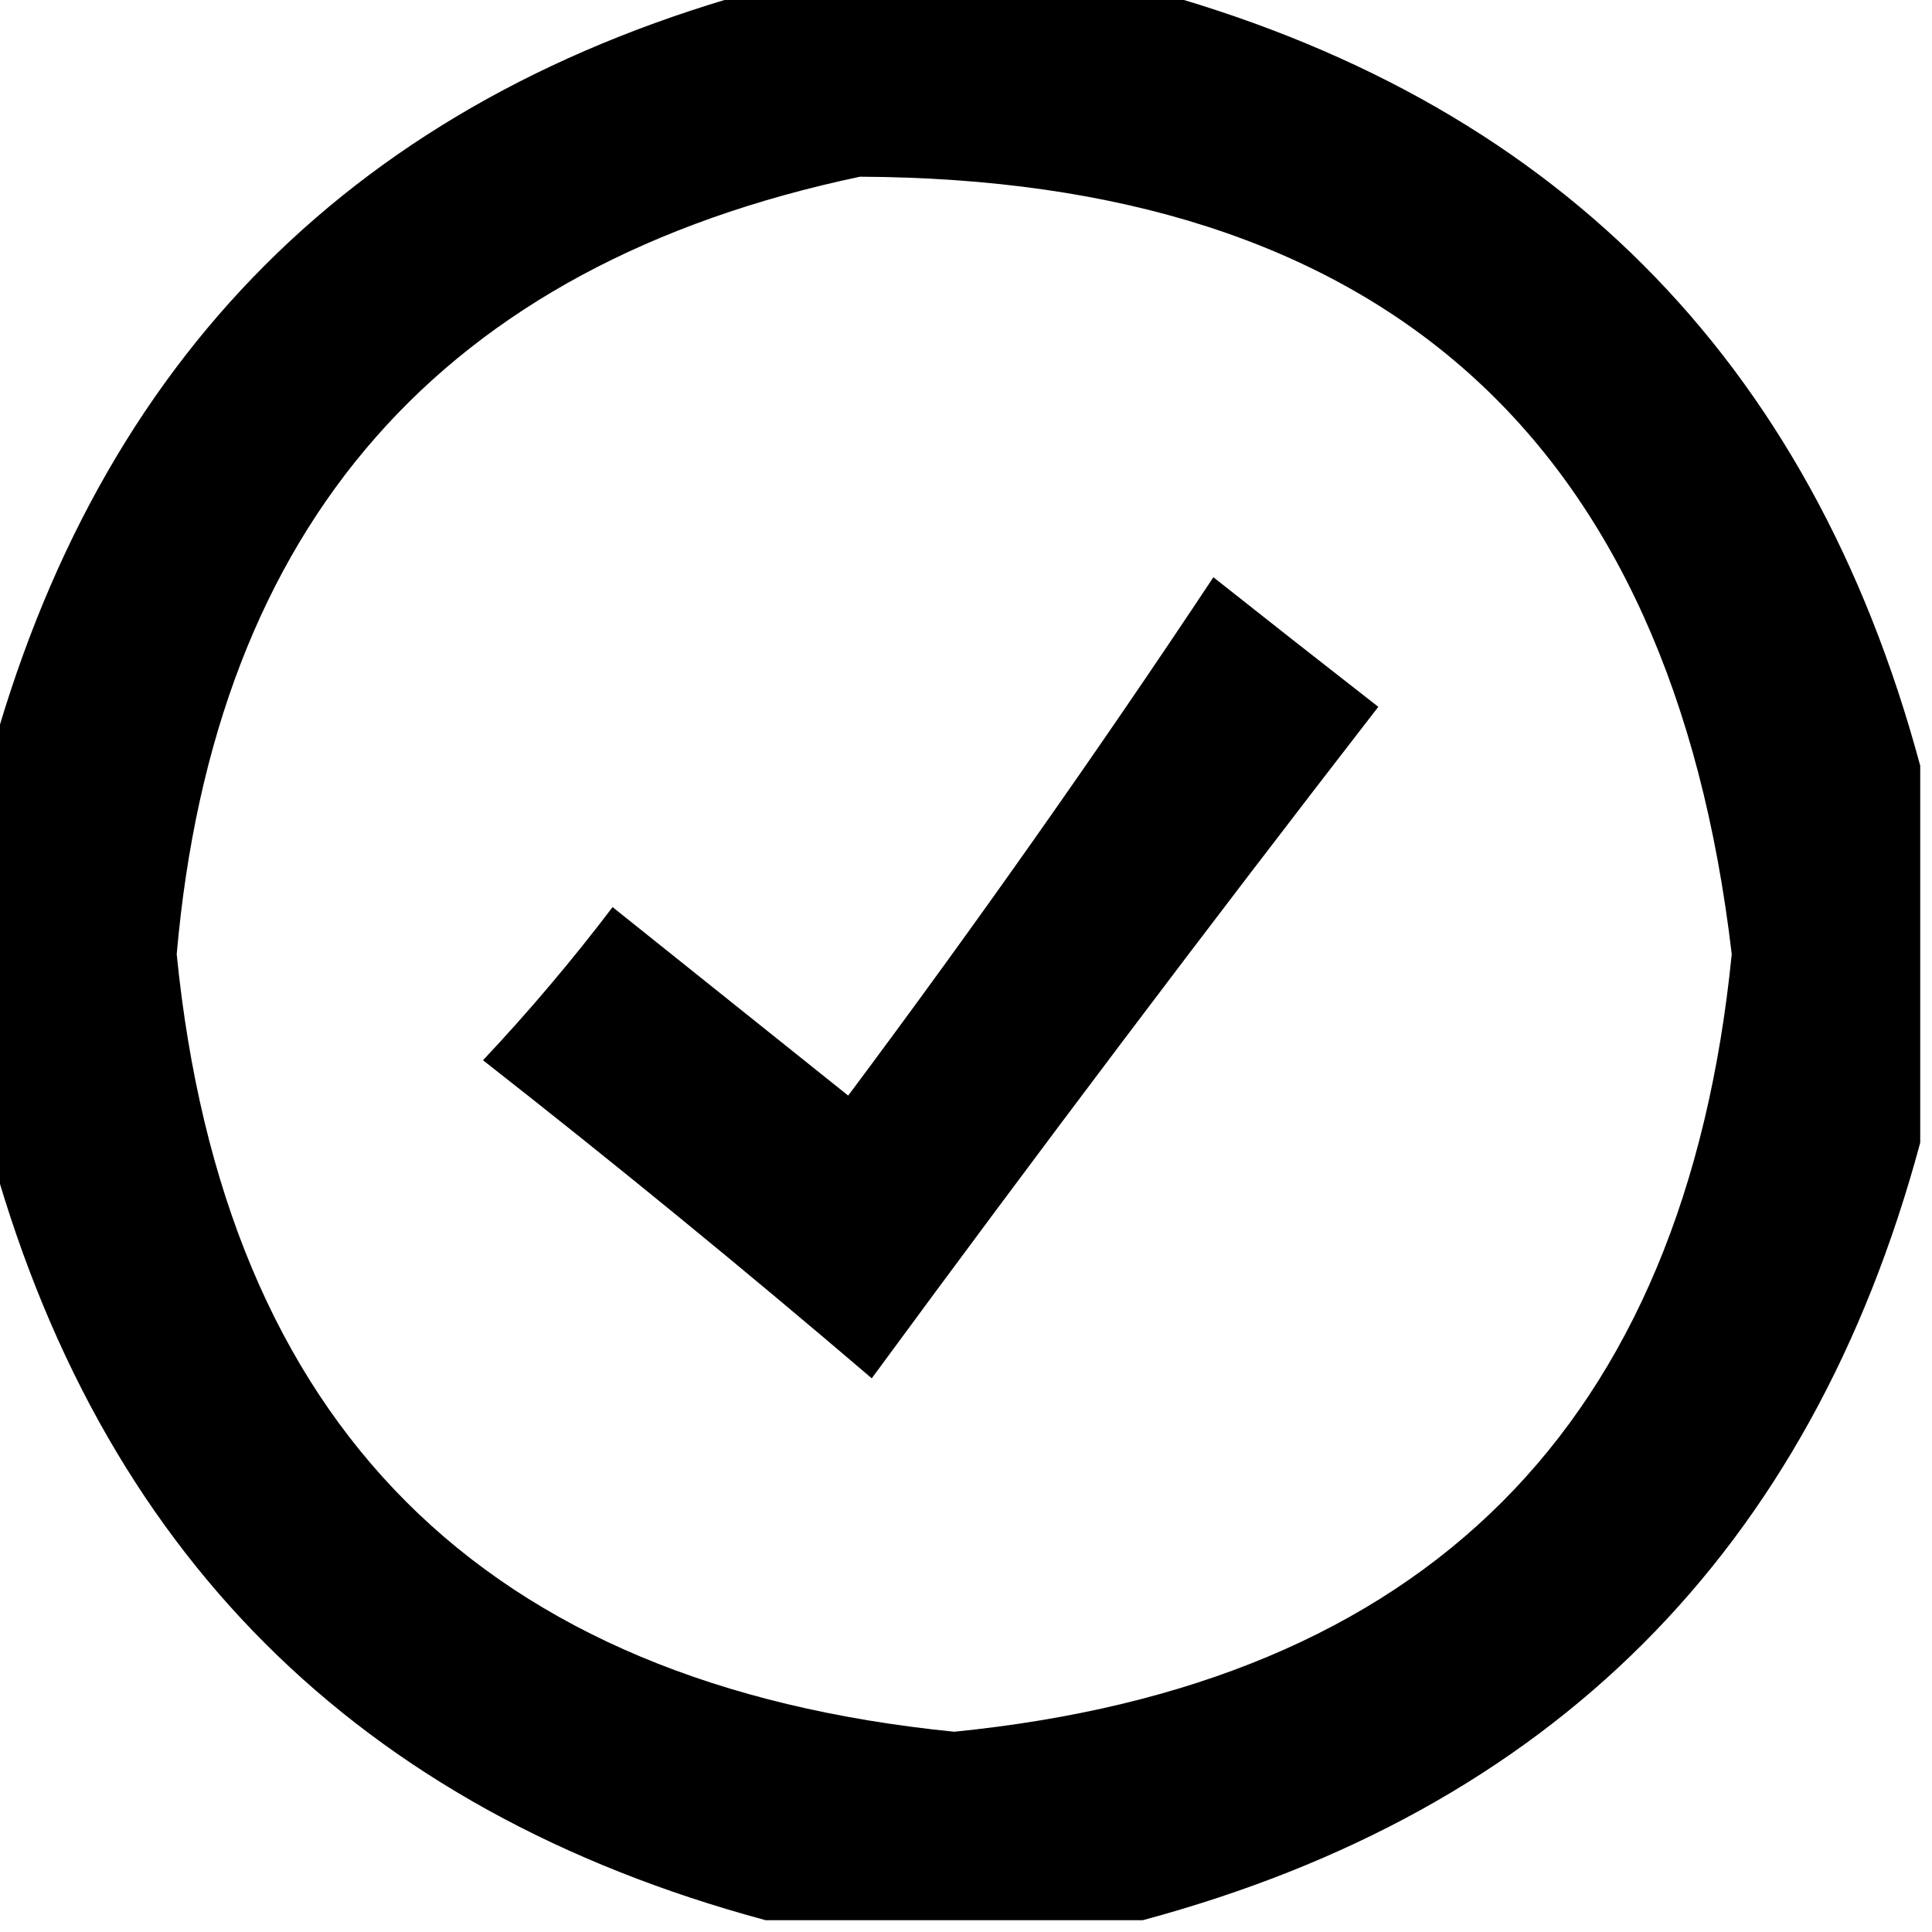
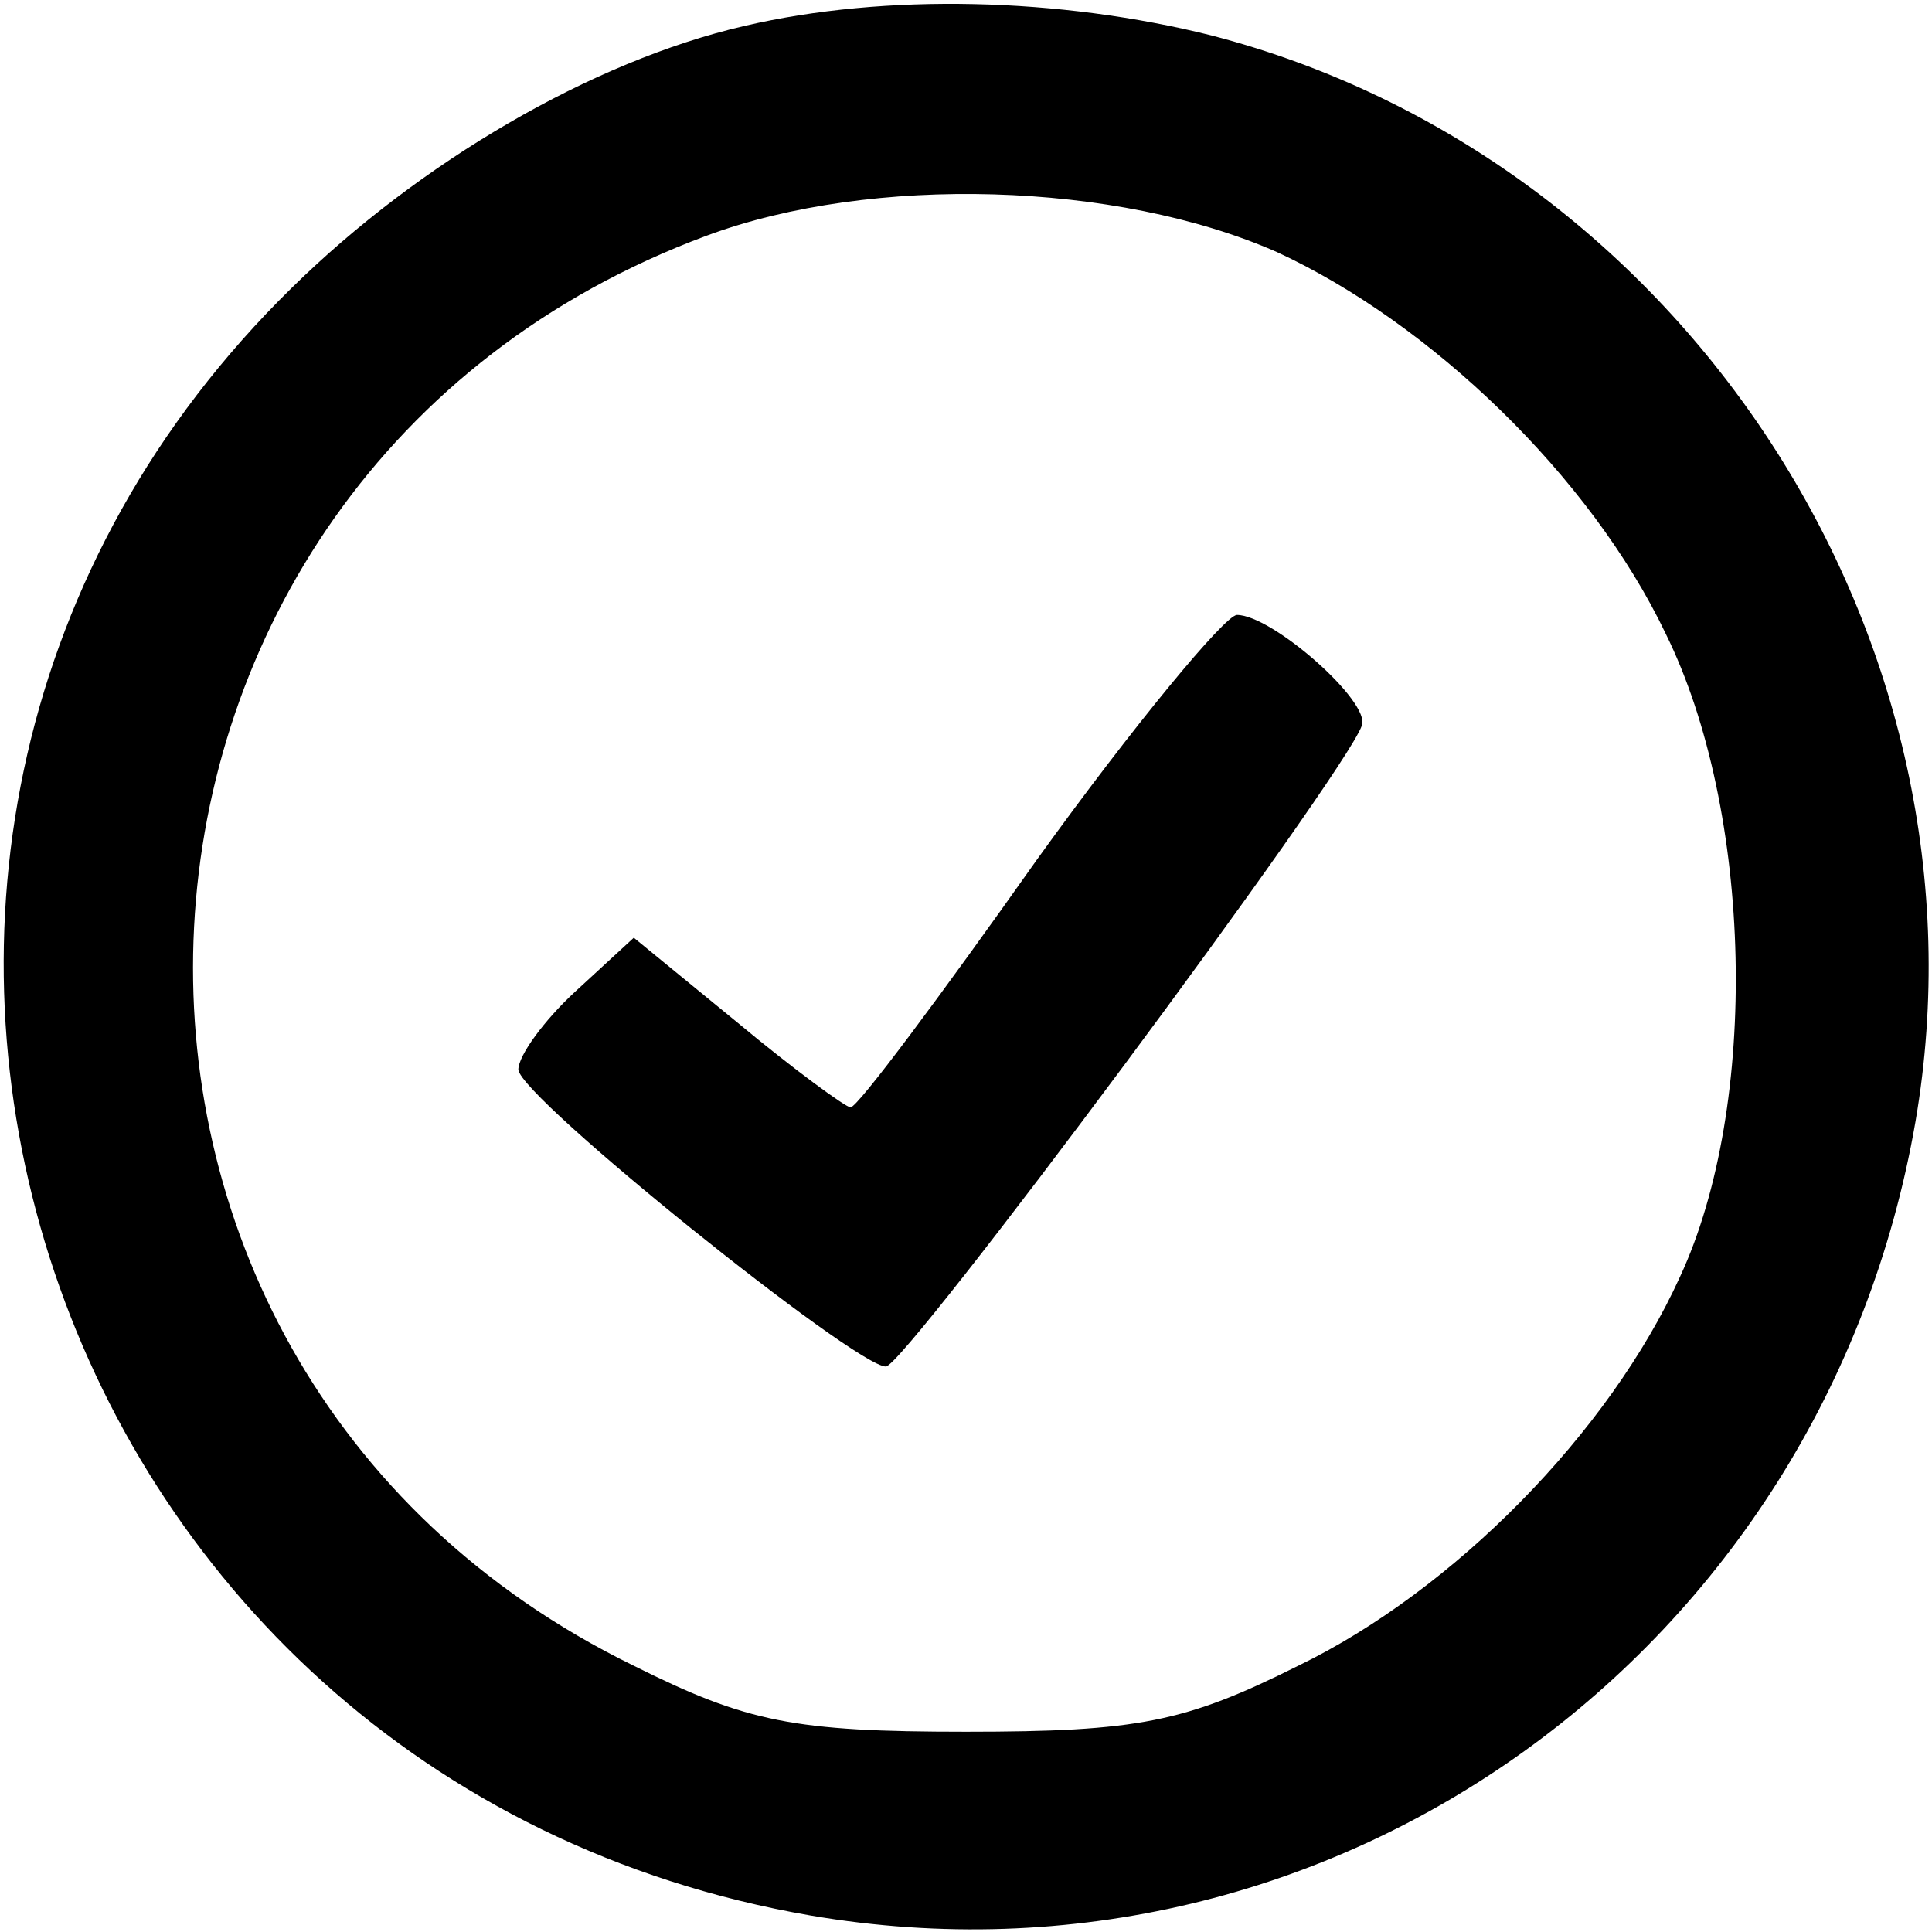
- <svg xmlns="http://www.w3.org/2000/svg" version="1.1" width="82px" height="82px" style="shape-rendering:geometricPrecision; text-rendering:geometricPrecision; image-rendering:optimizeQuality; fill-rule:evenodd; clip-rule:evenodd">
-   <g>
-     <path style="opacity:1" fill="currentColor" d="M 32.5,-0.5 C 37.833,-0.5 43.167,-0.5 48.5,-0.5C 65.833,4.167 76.833,15.167 81.5,32.5C 81.5,37.833 81.5,43.167 81.5,48.5C 76.833,65.833 65.833,76.833 48.5,81.5C 43.167,81.5 37.833,81.5 32.5,81.5C 15.167,76.833 4.167,65.833 -0.5,48.5C -0.5,43.167 -0.5,37.833 -0.5,32.5C 4.167,15.167 15.167,4.167 32.5,-0.5 Z M 36.5,7.5 C 58.598,7.599 70.931,18.599 73.5,40.5C 71.5,60.5 60.5,71.5 40.5,73.5C 20.5,71.5 9.5,60.5 7.5,40.5C 9.102,22.241 18.768,11.241 36.5,7.5 Z" />
-   </g>
-   <g>
-     <path style="opacity:1" fill="currentColor" d="M 51.5,24.5 C 53.803,26.325 56.136,28.158 58.5,30C 51.212,39.41 44.045,48.91 37,58.5C 31.592,53.88 26.092,49.38 20.5,45C 22.452,42.926 24.285,40.759 26,38.5C 29.333,41.167 32.667,43.833 36,46.5C 41.386,39.287 46.553,31.954 51.5,24.5 Z" />
+ <svg xmlns="http://www.w3.org/2000/svg" version="1.0" width="82pt" height="82pt" viewBox="0 0 82 82" preserveAspectRatio="xMidYMid meet">
+   <g transform="translate(0,82) scale(0.1,-0.1)" fill="currentColor" stroke="none">
+     <path d="M316 809 c-65 -15 -138 -58 -192 -111 -238 -233 -110 -634 220 -691 222 -38 430 112 469 337 35 204 -98 409 -299 461 -64 16 -138 18 -198 4z m226 -96 c65 -30 133 -95 165 -162 37 -75 40 -200 6 -273 -30 -66 -96 -133 -162 -165 -48 -24 -68 -28 -141 -28 -73 0 -93 4 -141 28 -264 129 -244 505 31 607 70 26 174 23 242 -7z" />
+     <path d="M440 455 c-41 -58 -76 -105 -79 -105 -2 0 -24 16 -48 36 l-44 36 -25 -23 c-13 -12 -24 -27 -24 -33 1 -12 143 -126 156 -126 8 0 194 250 202 272 4 10 -38 47 -53 47 -5 0 -44 -47 -85 -104z" />
  </g>
</svg>
